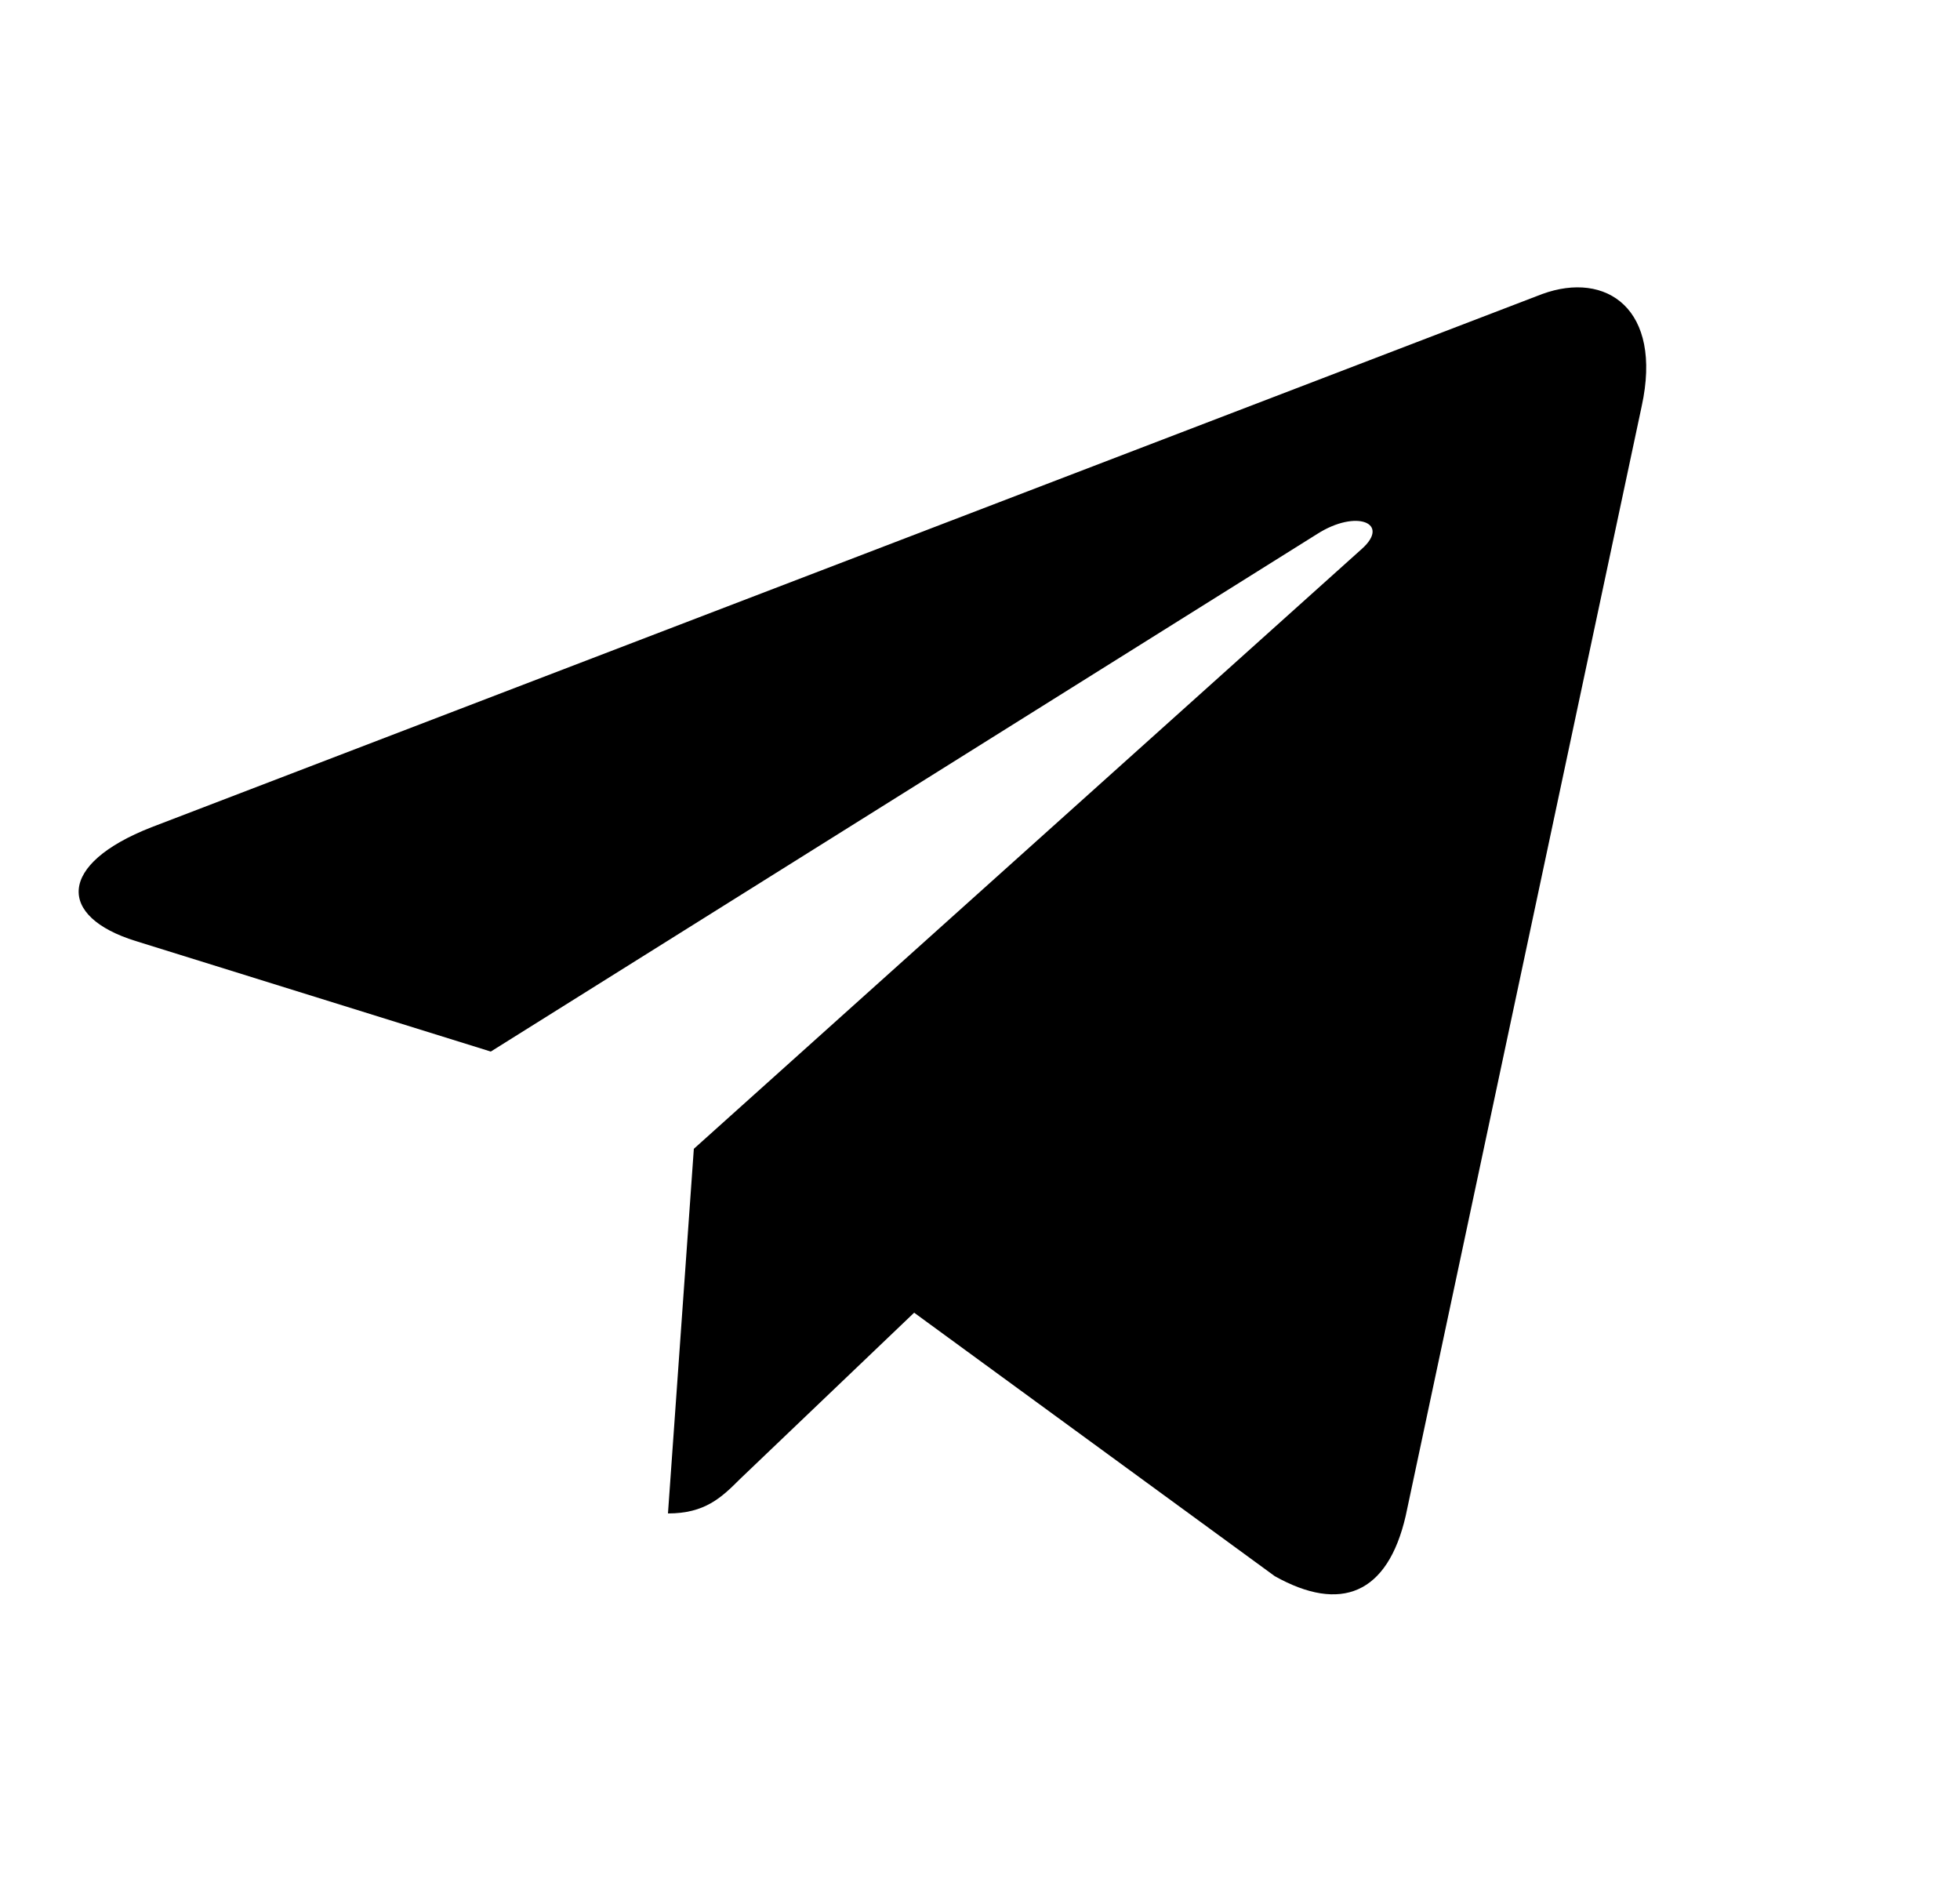
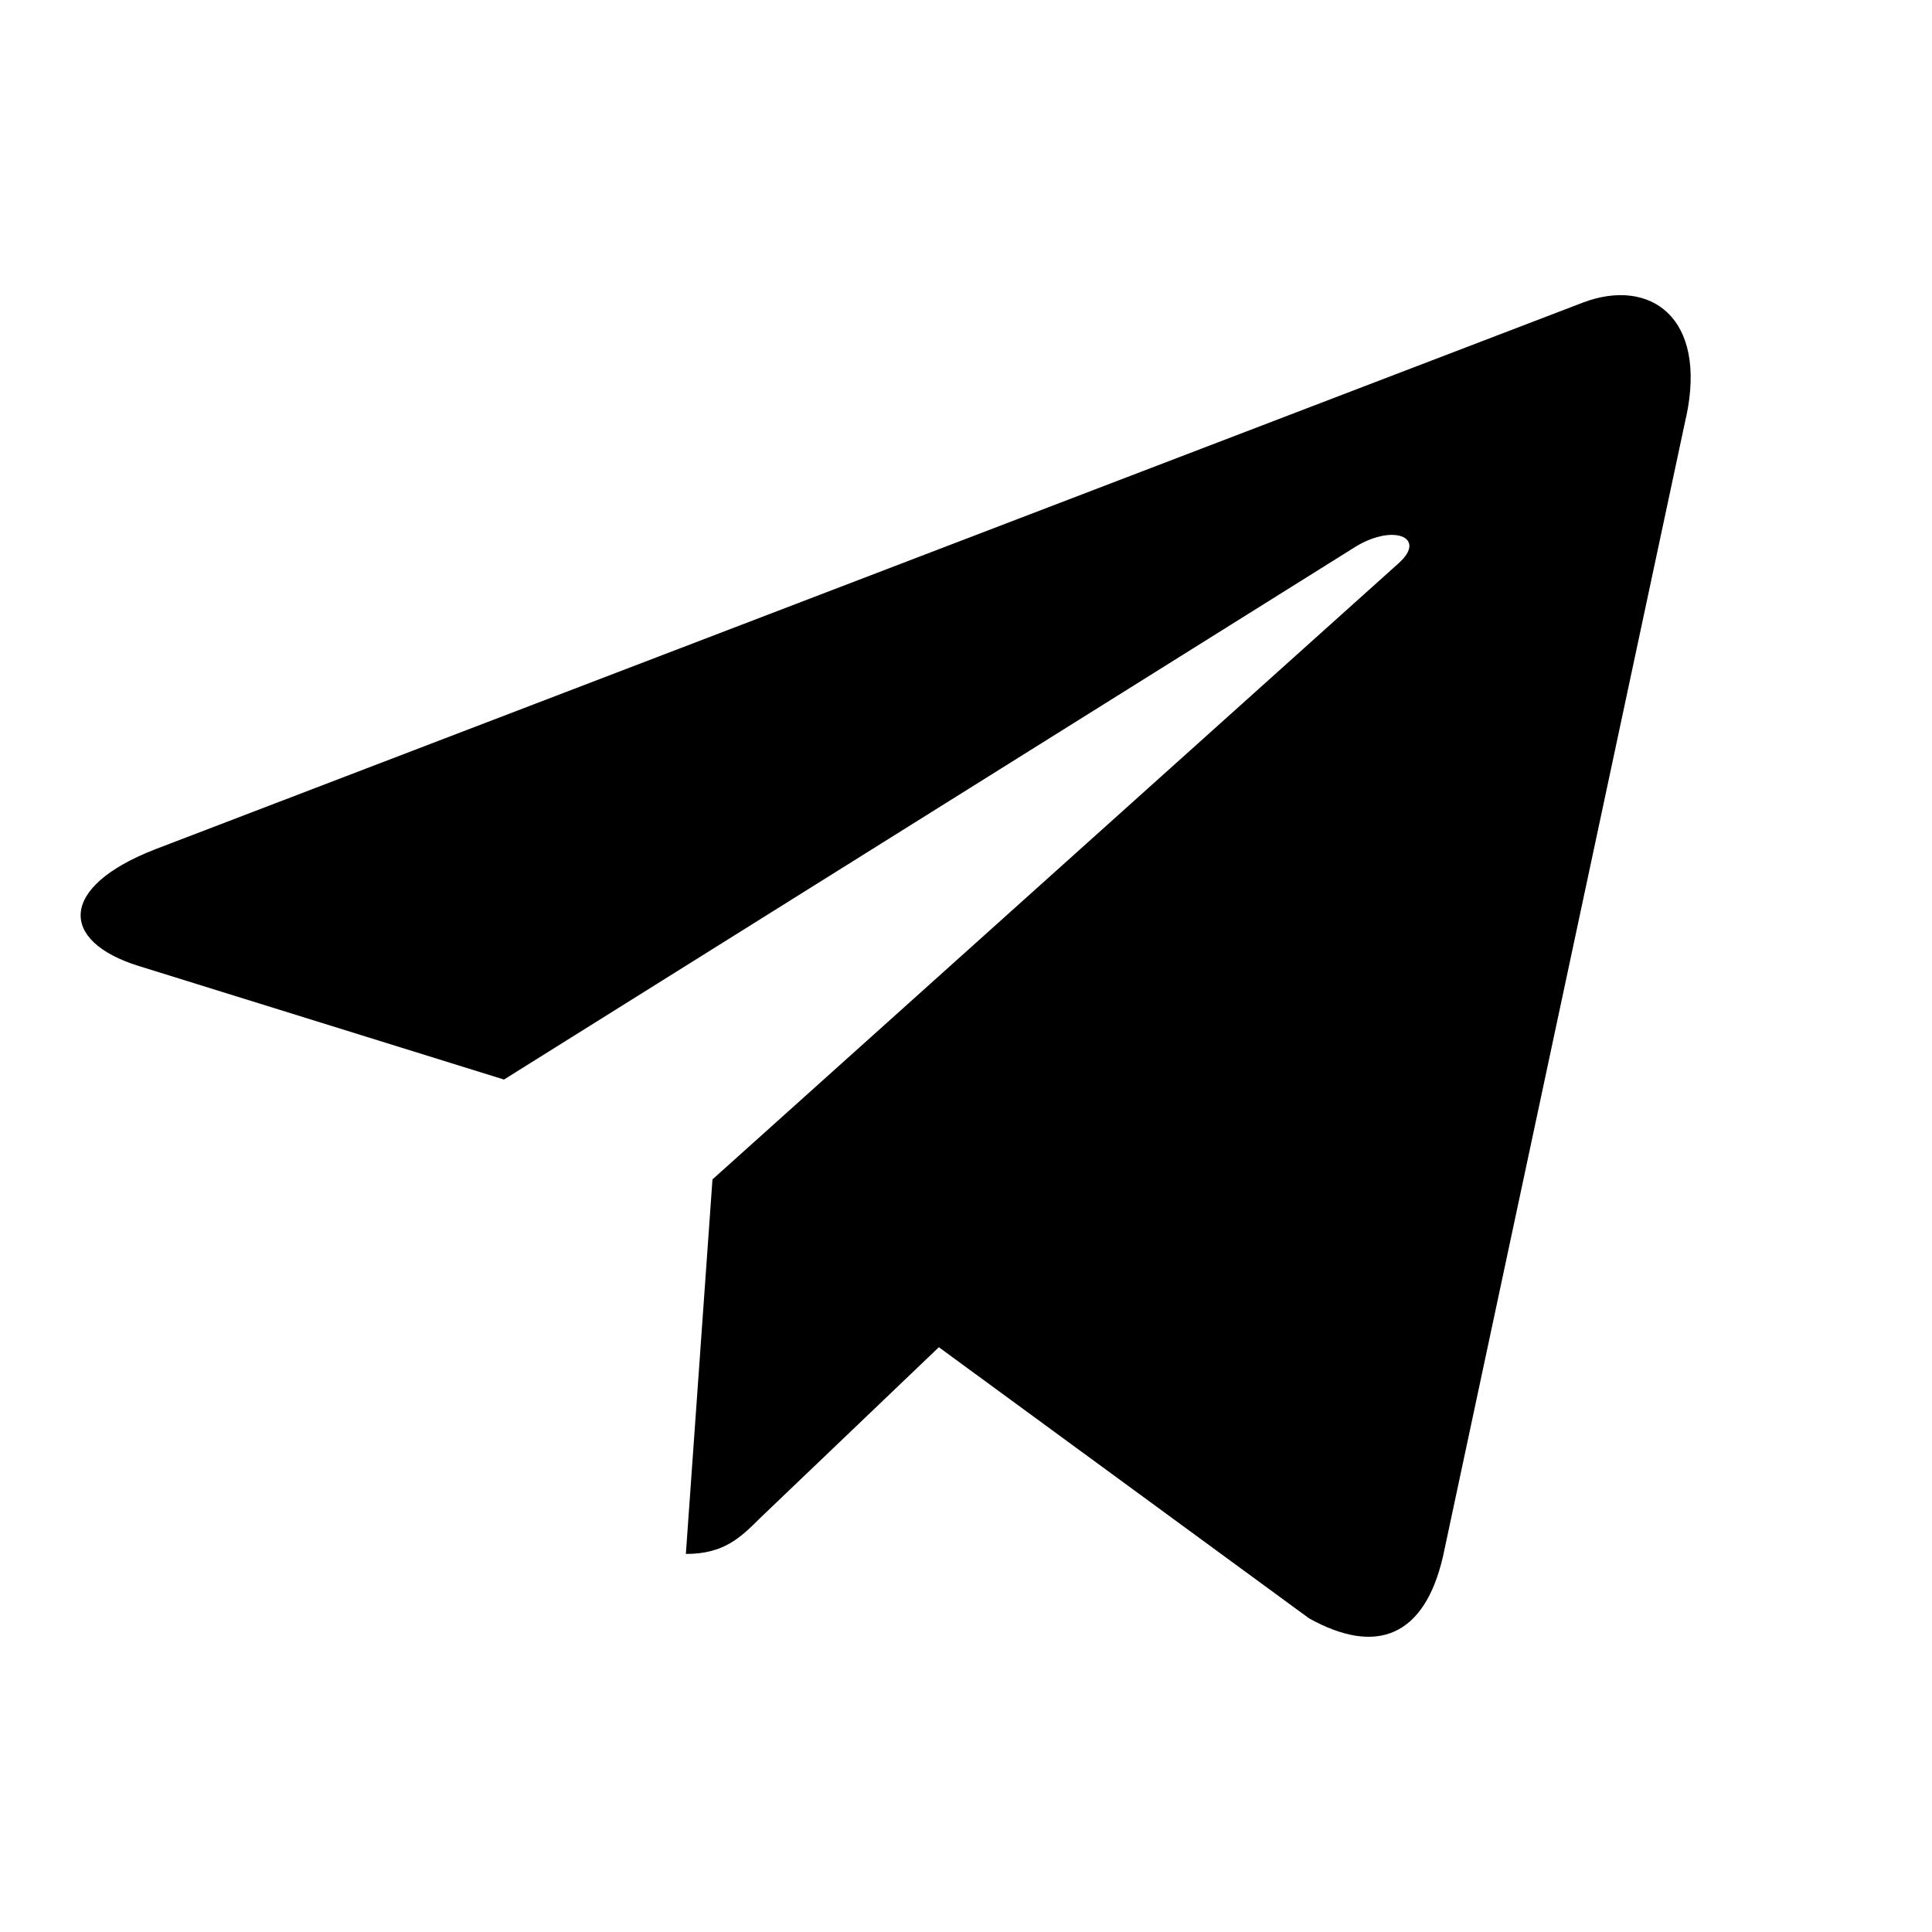
- <svg xmlns="http://www.w3.org/2000/svg" viewBox="0 0 25 24">
-   <path d="m8.85 14.65-.33 4.65c.47 0 .68-.2.92-.44l2.22-2.12 4.6 3.36c.84.47 1.44.23 1.67-.77l3.01-14.15c.27-1.24-.45-1.73-1.27-1.43l-17.74 6.8c-1.2.47-1.2 1.14-.2 1.45l4.53 1.41 10.54-6.6c.5-.32.94-.14.57.19l-8.52 7.65z" />
+ <svg xmlns="http://www.w3.org/2000/svg" viewBox="0 0 22 22">
+   <path d="m8.113 13.43-.303 4.265c.434 0 .622-.186.847-.41l2.034-1.944 4.215 3.087c.773.43 1.318.204 1.527-.711l2.766-12.965h.001c.245-1.143-.413-1.59-1.166-1.31L1.77 9.67c-1.11.43-1.094 1.05-.19 1.33l4.159 1.293 9.658-6.043c.454-.301.867-.135.527.166L8.113 13.43Z" />
</svg>
